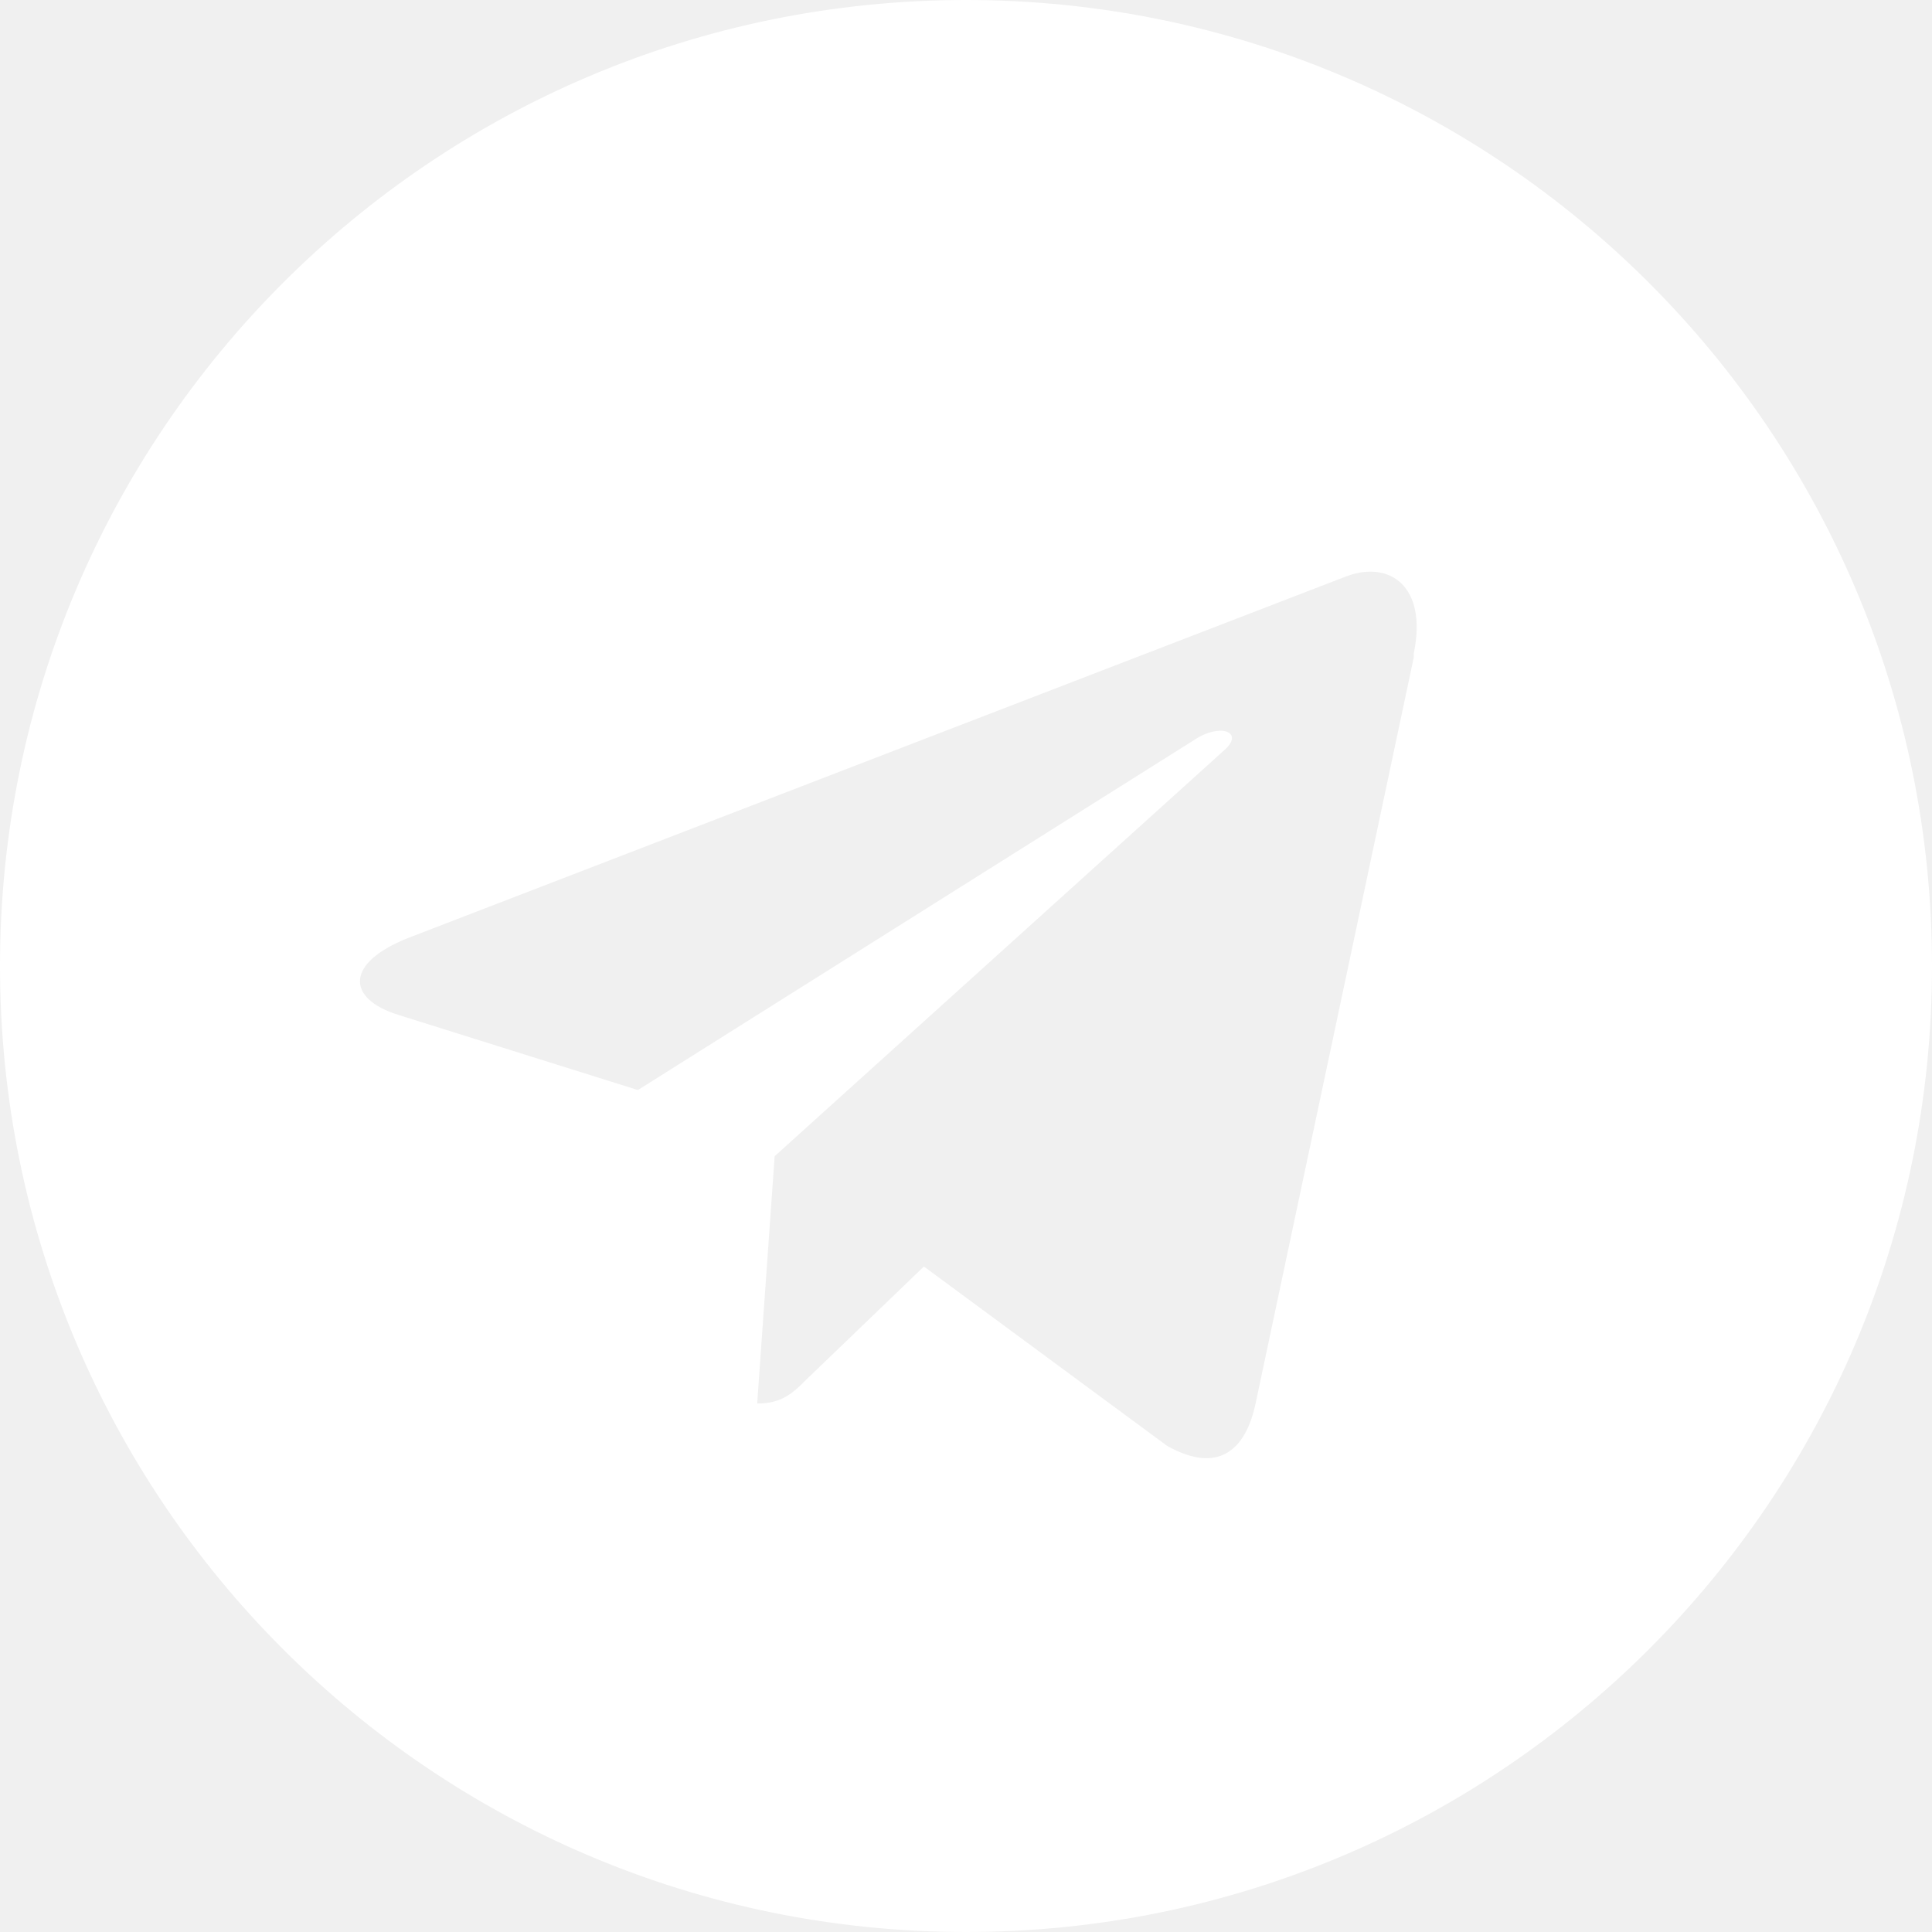
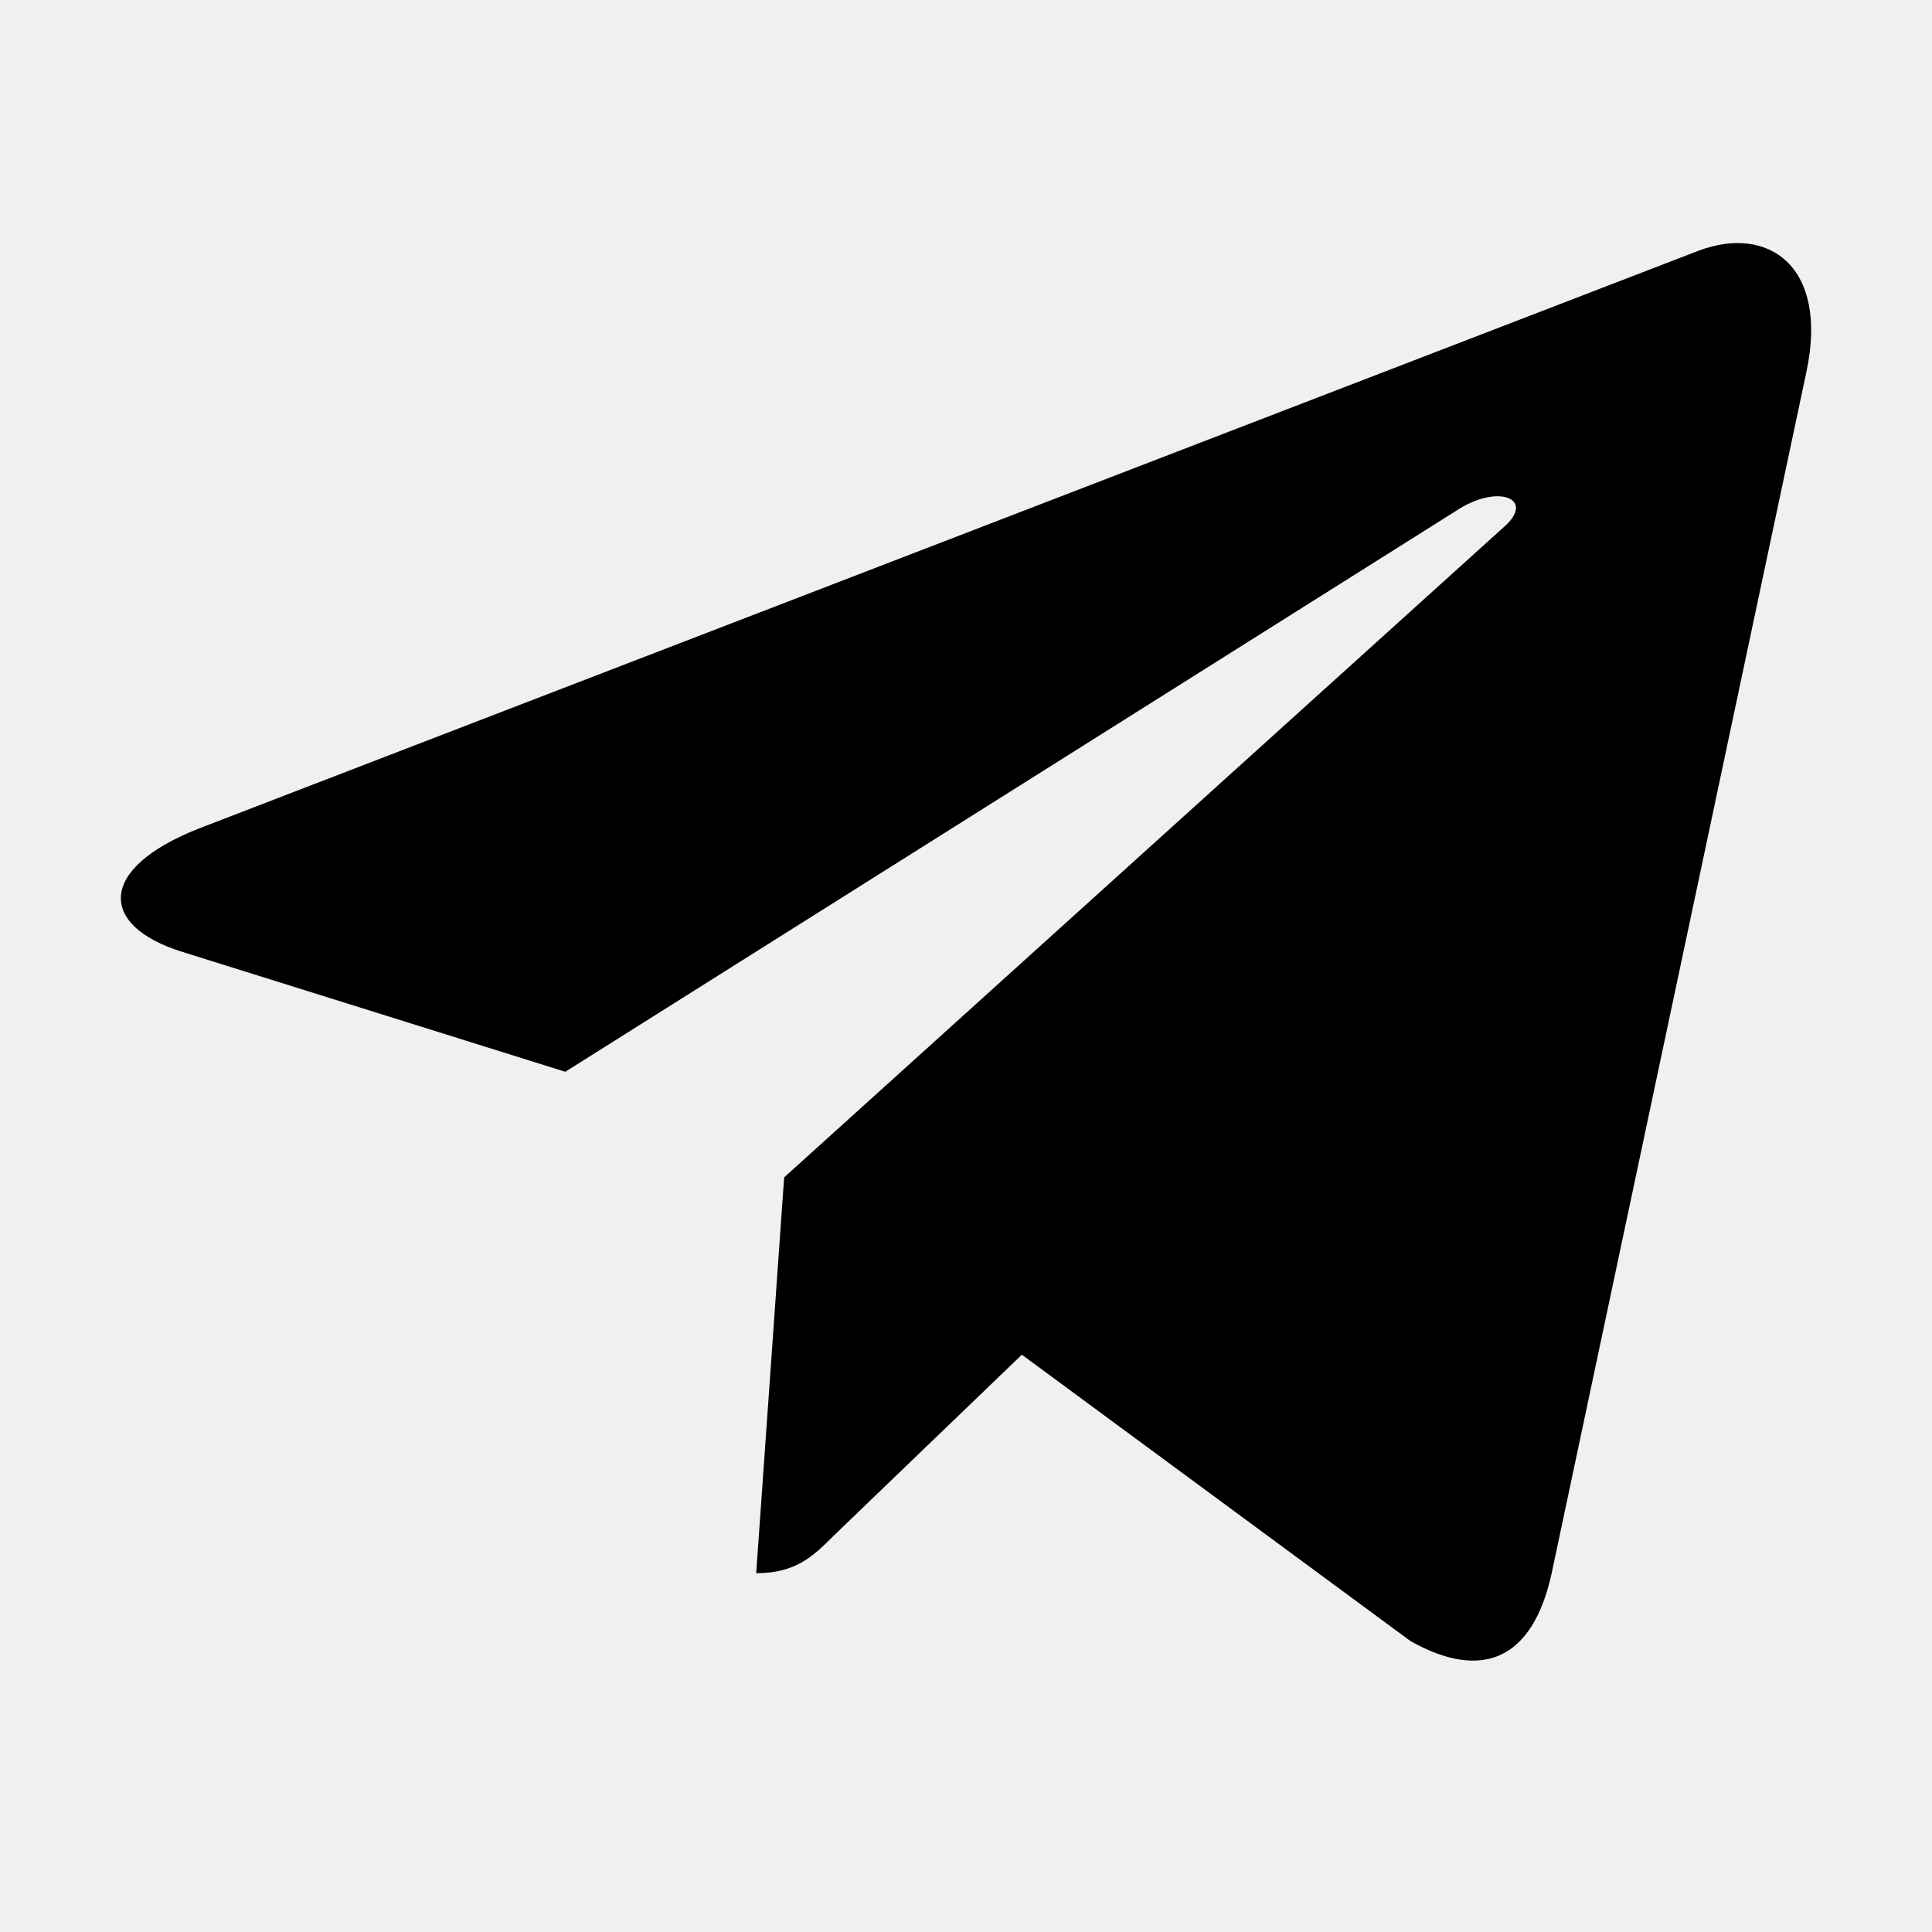
- <svg xmlns="http://www.w3.org/2000/svg" width="24" height="24" viewBox="0 0 24 24" fill="none">
-   <path fill="#fff" d="M12 0C5.372 0 0 5.372 0 12s5.372 12 12 12 12-5.372 12-12S18.628 0 12 0Zm5.562 8.168-1.969 9.287c-.148.655-.54.816-1.092.508l-3.024-2.23-1.46 1.404c-.162.162-.298.298-.611.298l.217-3.072 5.592-5.05c.243-.217-.054-.338-.378-.122l-6.913 4.35-2.977-.934c-.649-.203-.662-.649.136-.96l11.64-4.487c.54-.203 1.013.122.839.958Z" />
+ <svg xmlns="http://www.w3.org/2000/svg" width="32" height="32" viewBox="0 0 32 32">
+   <path fill="currentColor" d="m29.919 6.163l-4.225 19.925c-.319 1.406-1.15 1.756-2.331 1.094l-6.438-4.744l-3.106 2.988c-.344.344-.631.631-1.294.631l.463-6.556L24.919 8.72c.519-.462-.113-.719-.806-.256l-14.75 9.288l-6.35-1.988c-1.381-.431-1.406-1.381.288-2.044l24.837-9.569c1.15-.431 2.156.256 1.781 2.013z" />
</svg>
